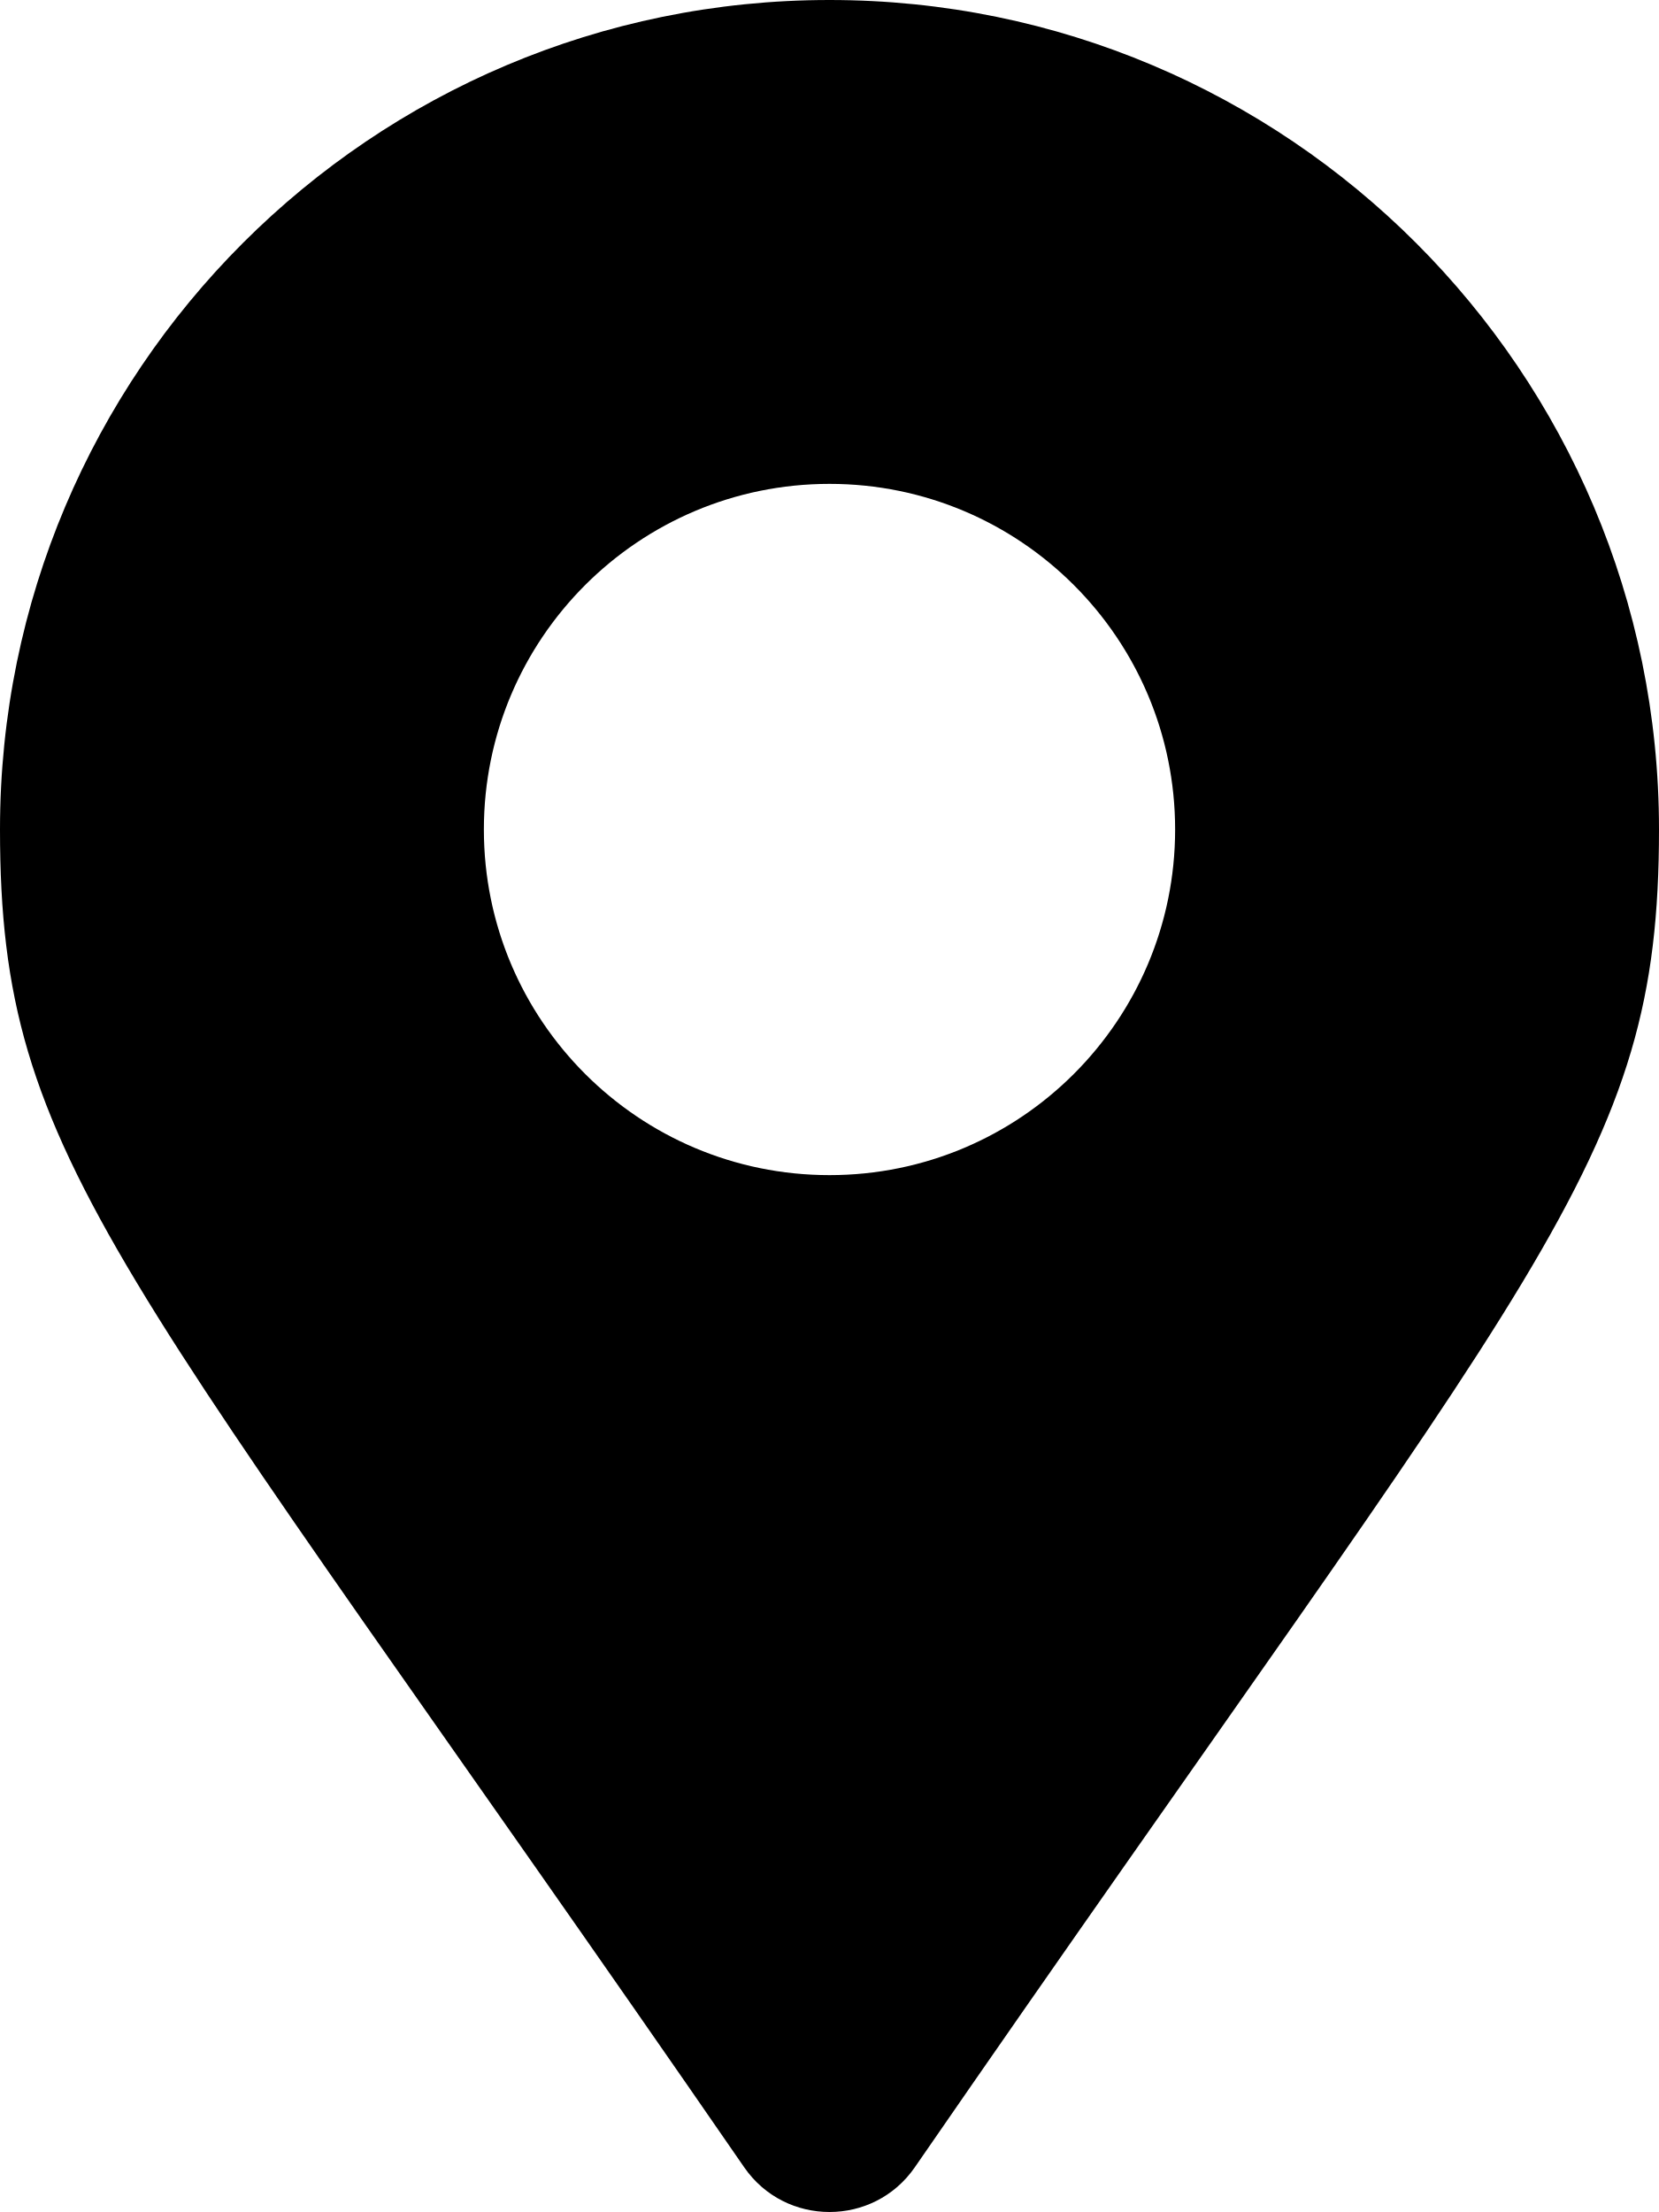
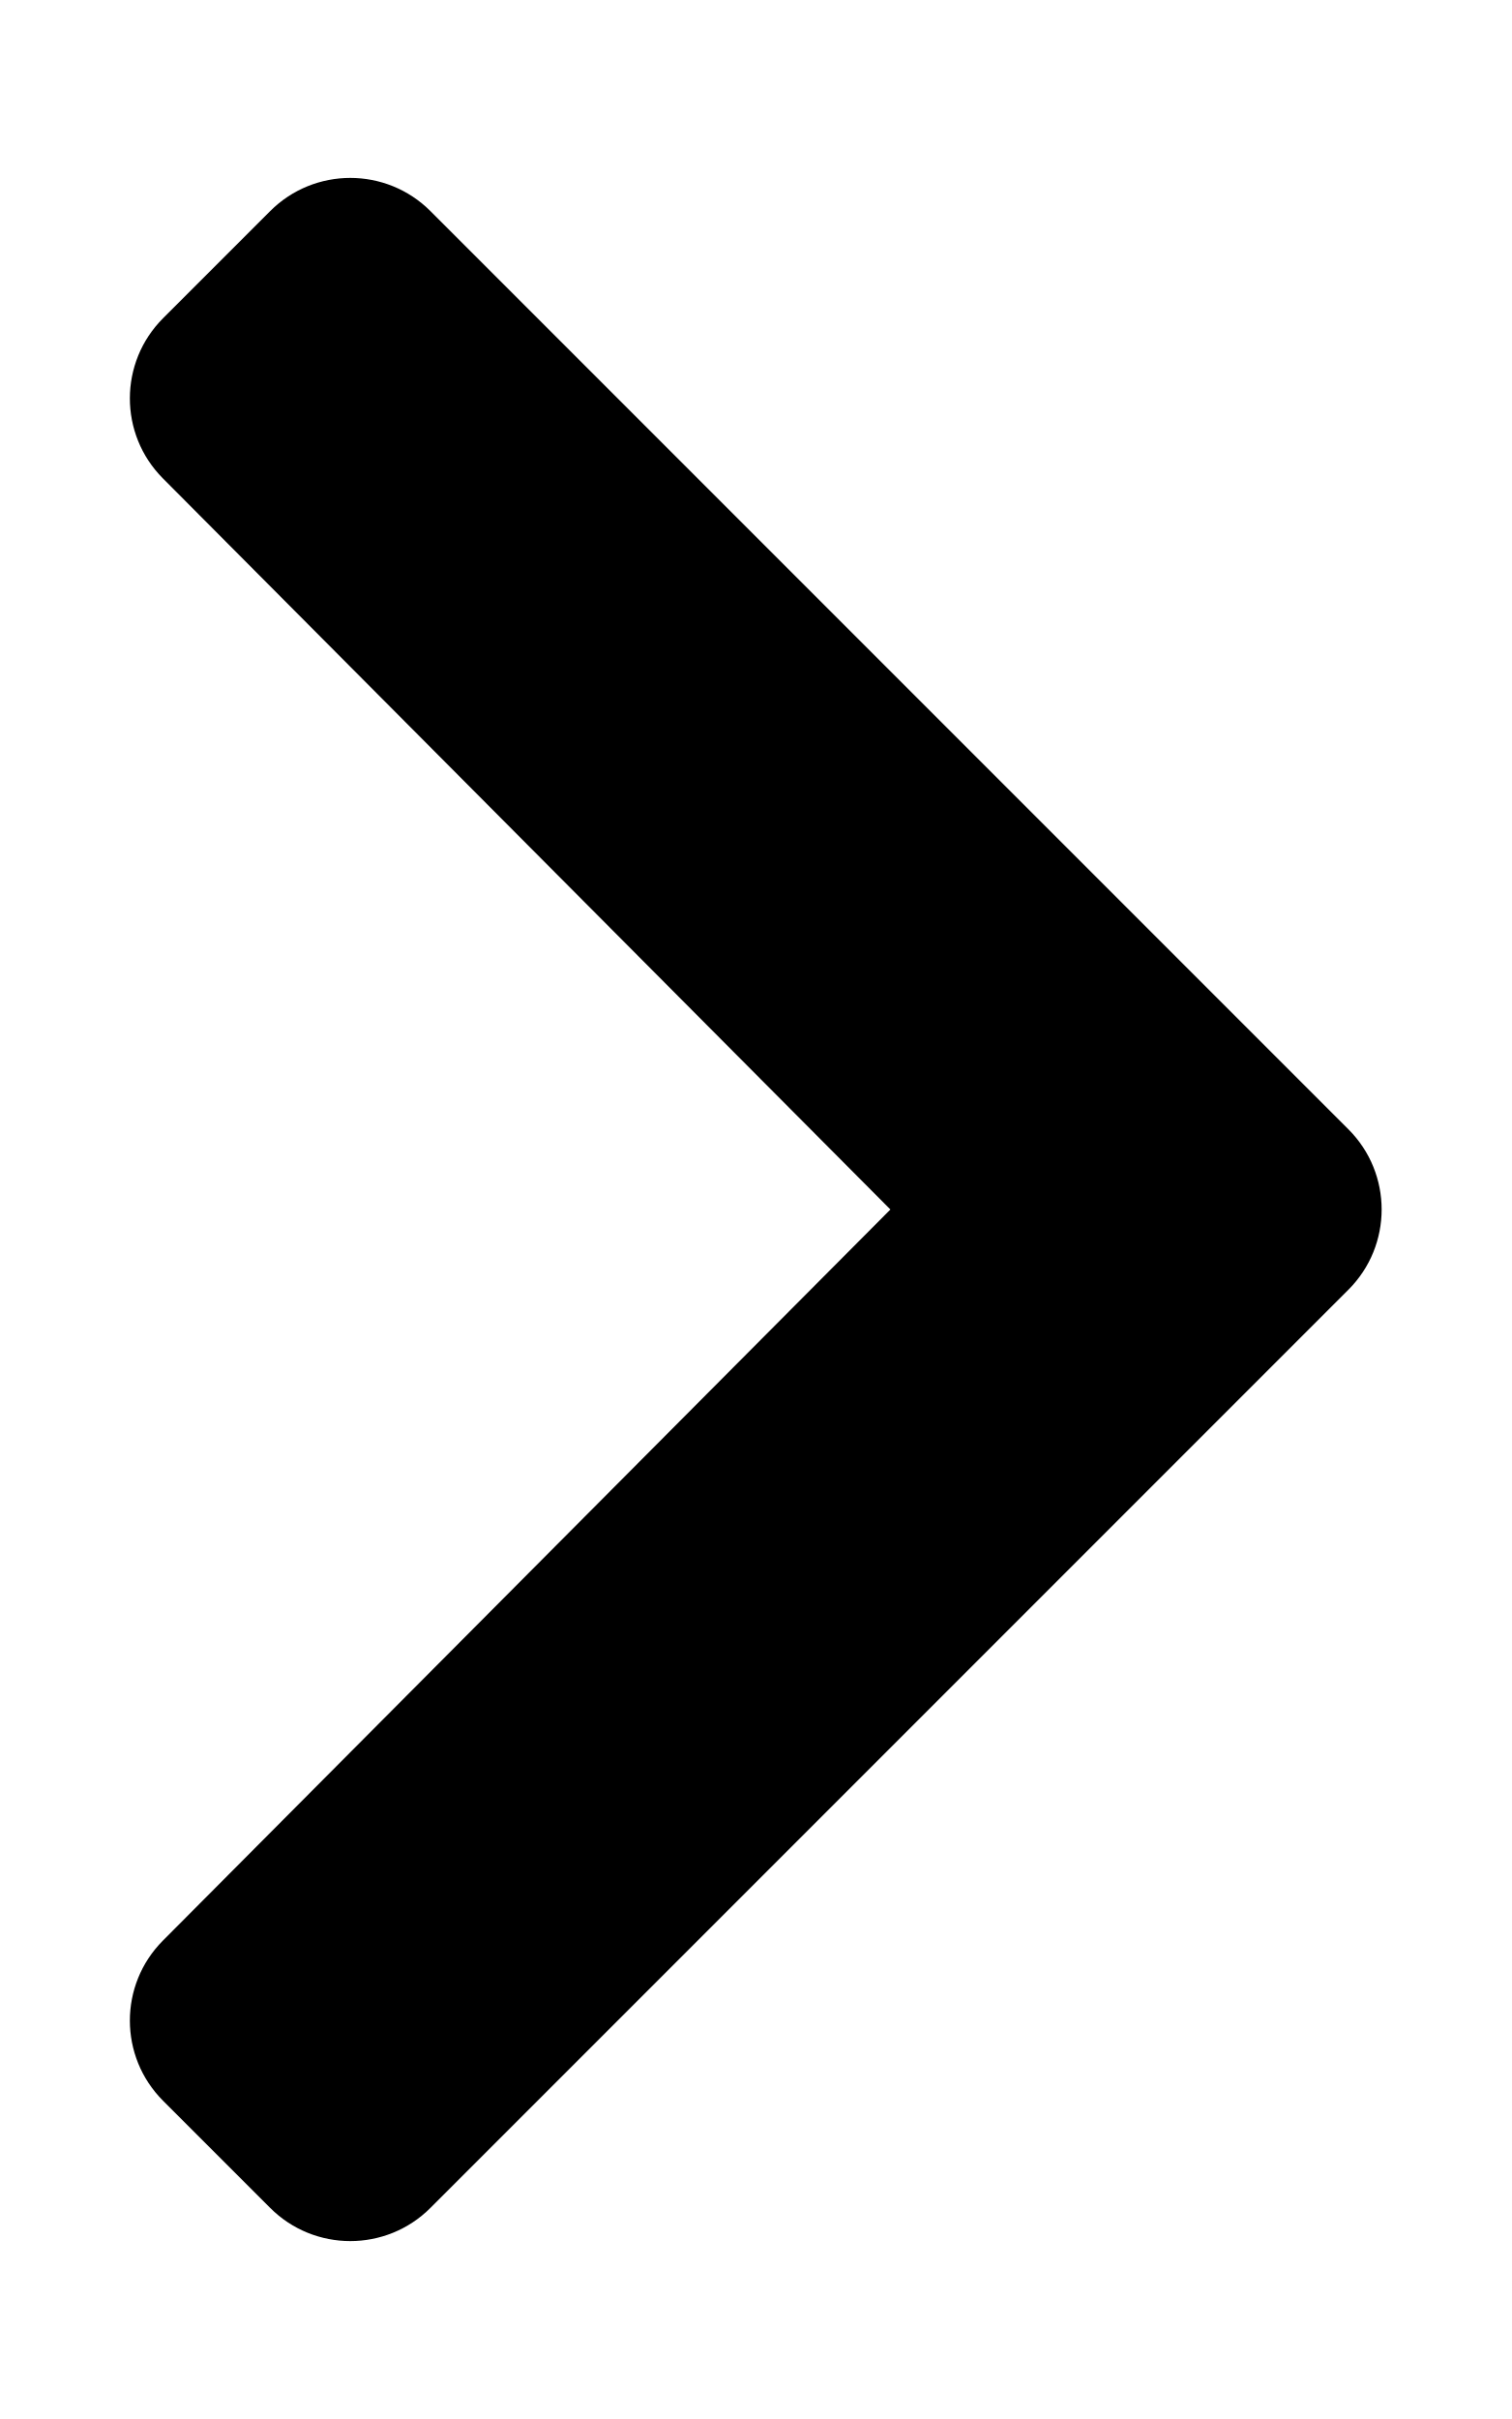
- <svg xmlns="http://www.w3.org/2000/svg" version="1.1" role="img" fill="currentColor" viewBox="0 0 384 512" xmlSpace="preserve" className="icon-moon">
-   <path d="M172.268 501.67C26.97 291.031 0 269.413 0 192 0 85.961 85.961 0 192 0s192 85.961 192 192c0 77.413-26.97 99.031-172.268 309.67-9.535 13.774-29.93 13.773-39.464 0zM192 272c44.183 0 80-35.817 80-80s-35.817-80-80-80-80 35.817-80 80 35.817 80 80 80z" />
+ <svg version="1.1" role="img" fill="currentColor" viewBox="0 0 320 512" xmlSpace="preserve" height="1em">
+   <path d="M285.476 272.971L91.132 467.314c-9.373 9.373-24.569 9.373-33.941 0l-22.667-22.667c-9.357-9.357-9.375-24.522-.04-33.901L188.505 256 34.484 101.255c-9.335-9.379-9.317-24.544.04-33.901l22.667-22.667c9.373-9.373 24.569-9.373 33.941 0L285.475 239.03c9.373 9.372 9.373 24.568.001 33.941z" />
</svg>
